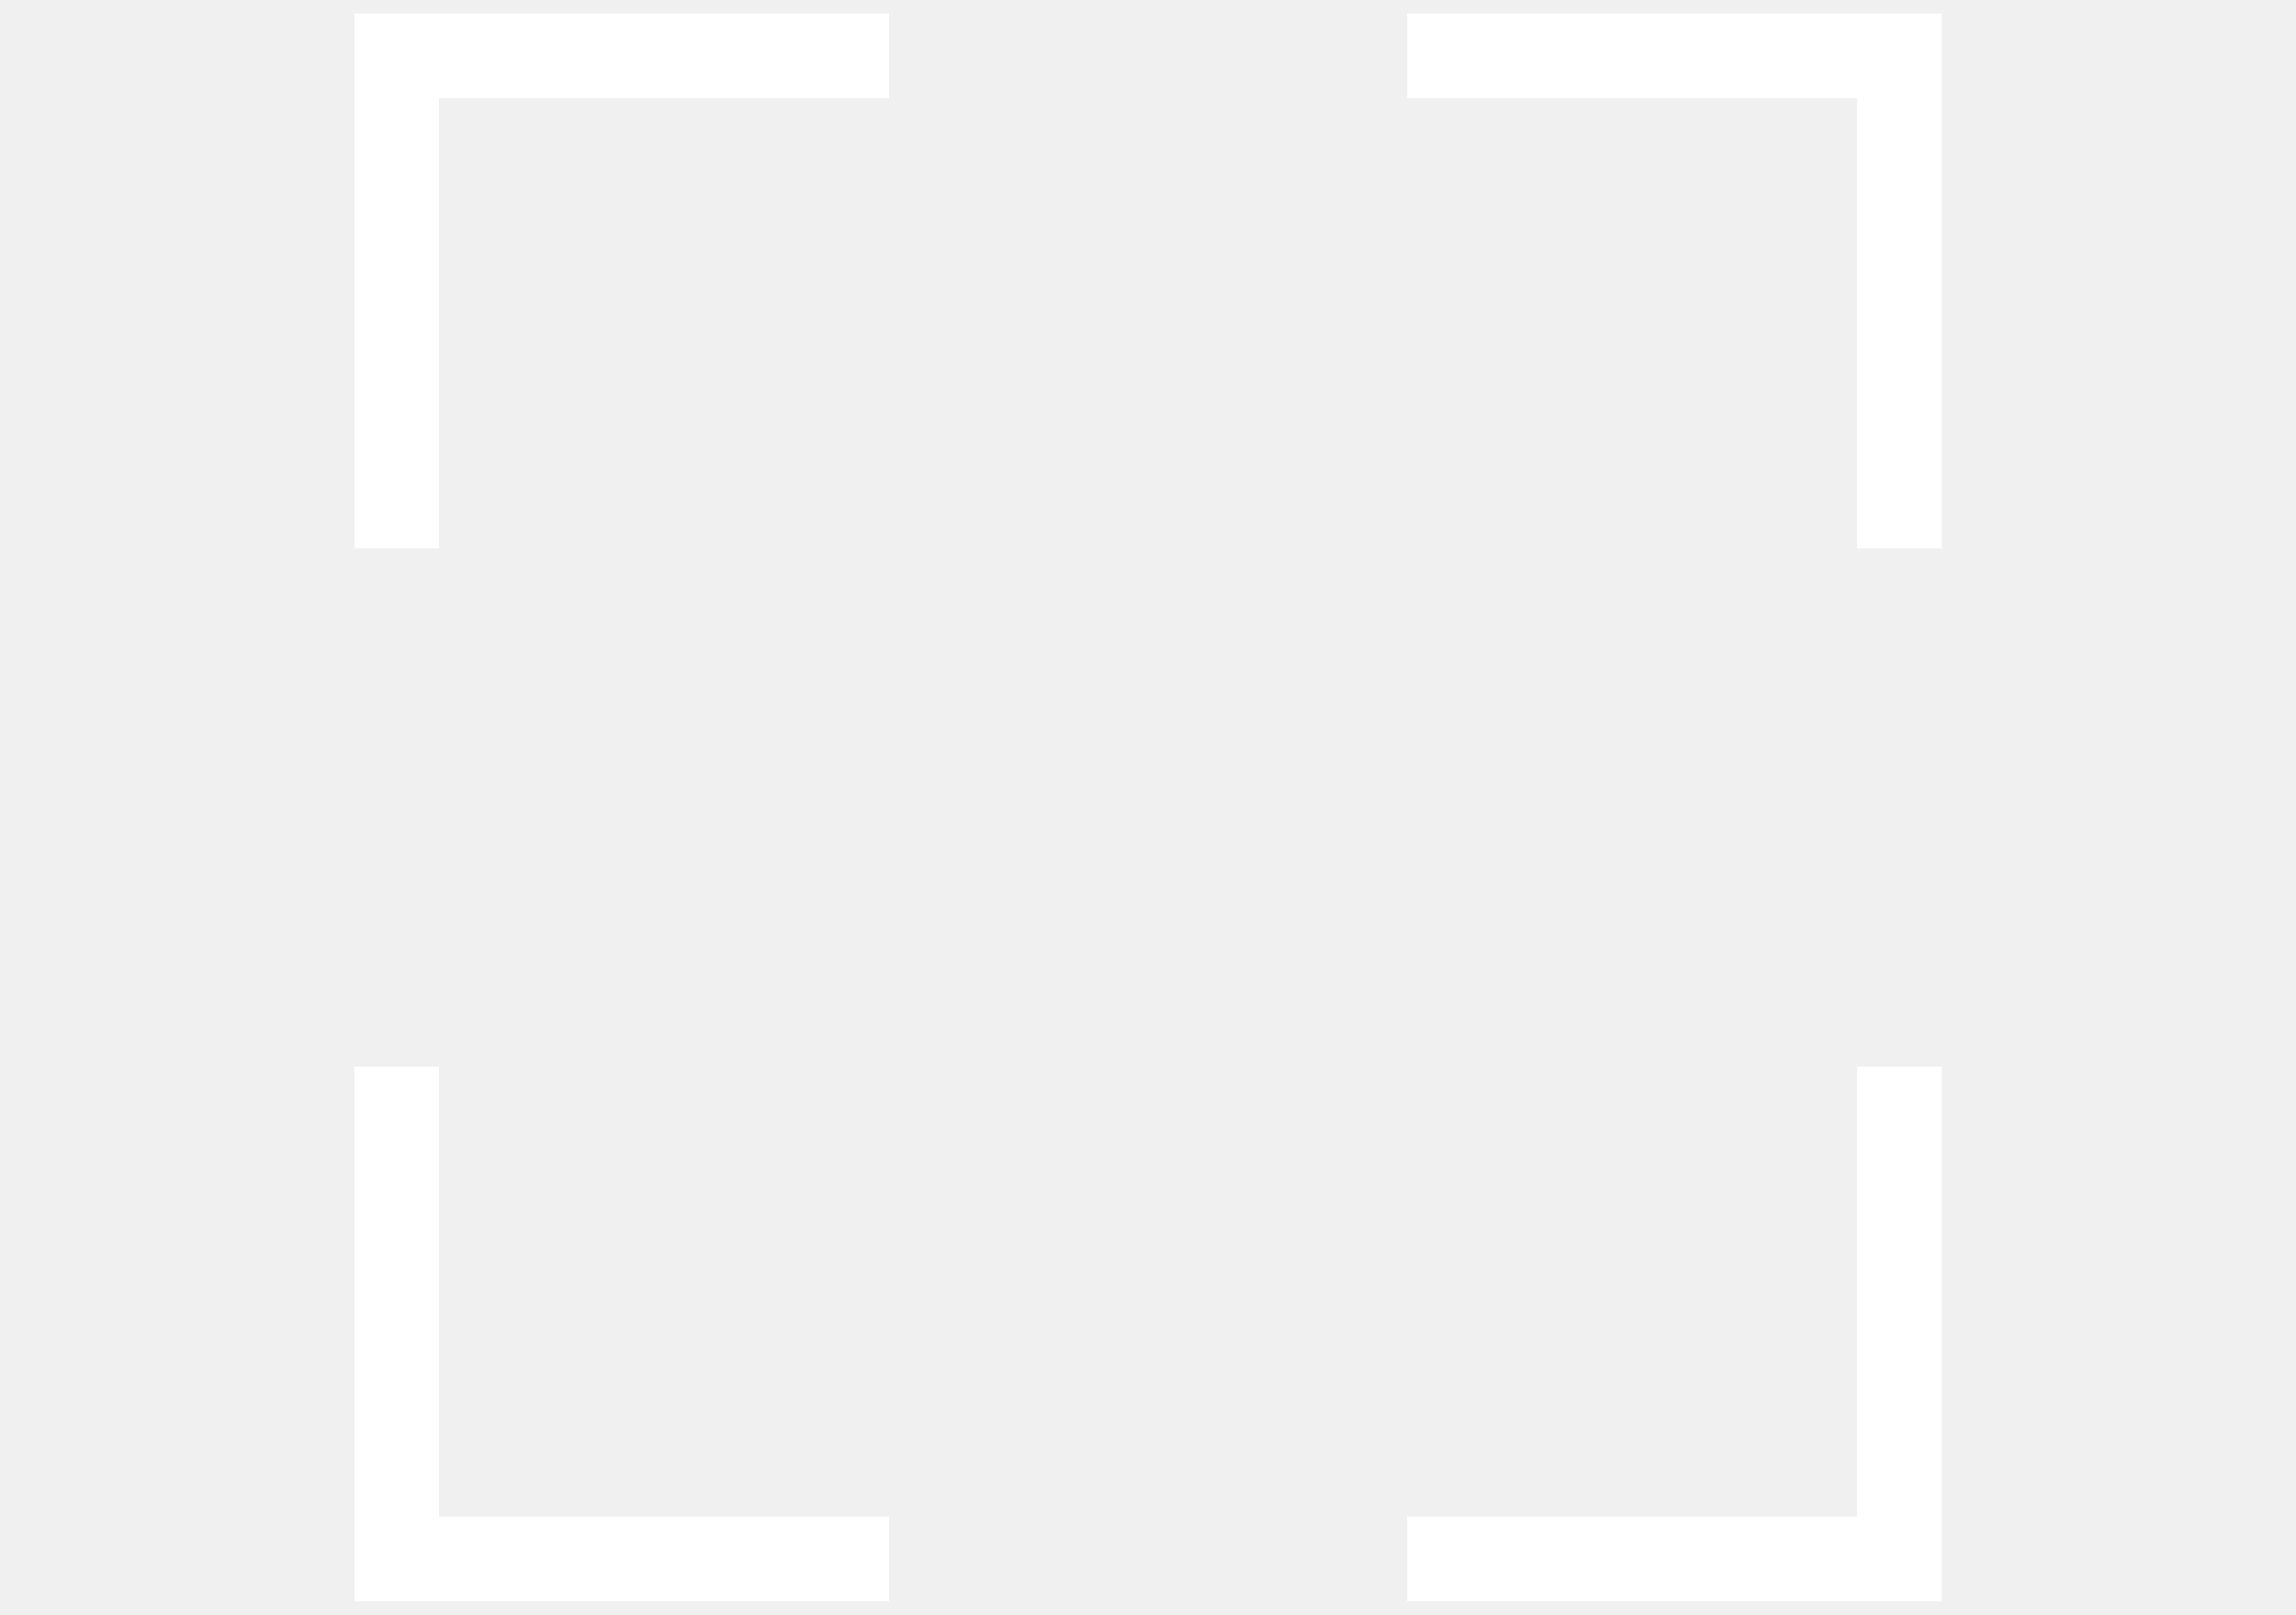
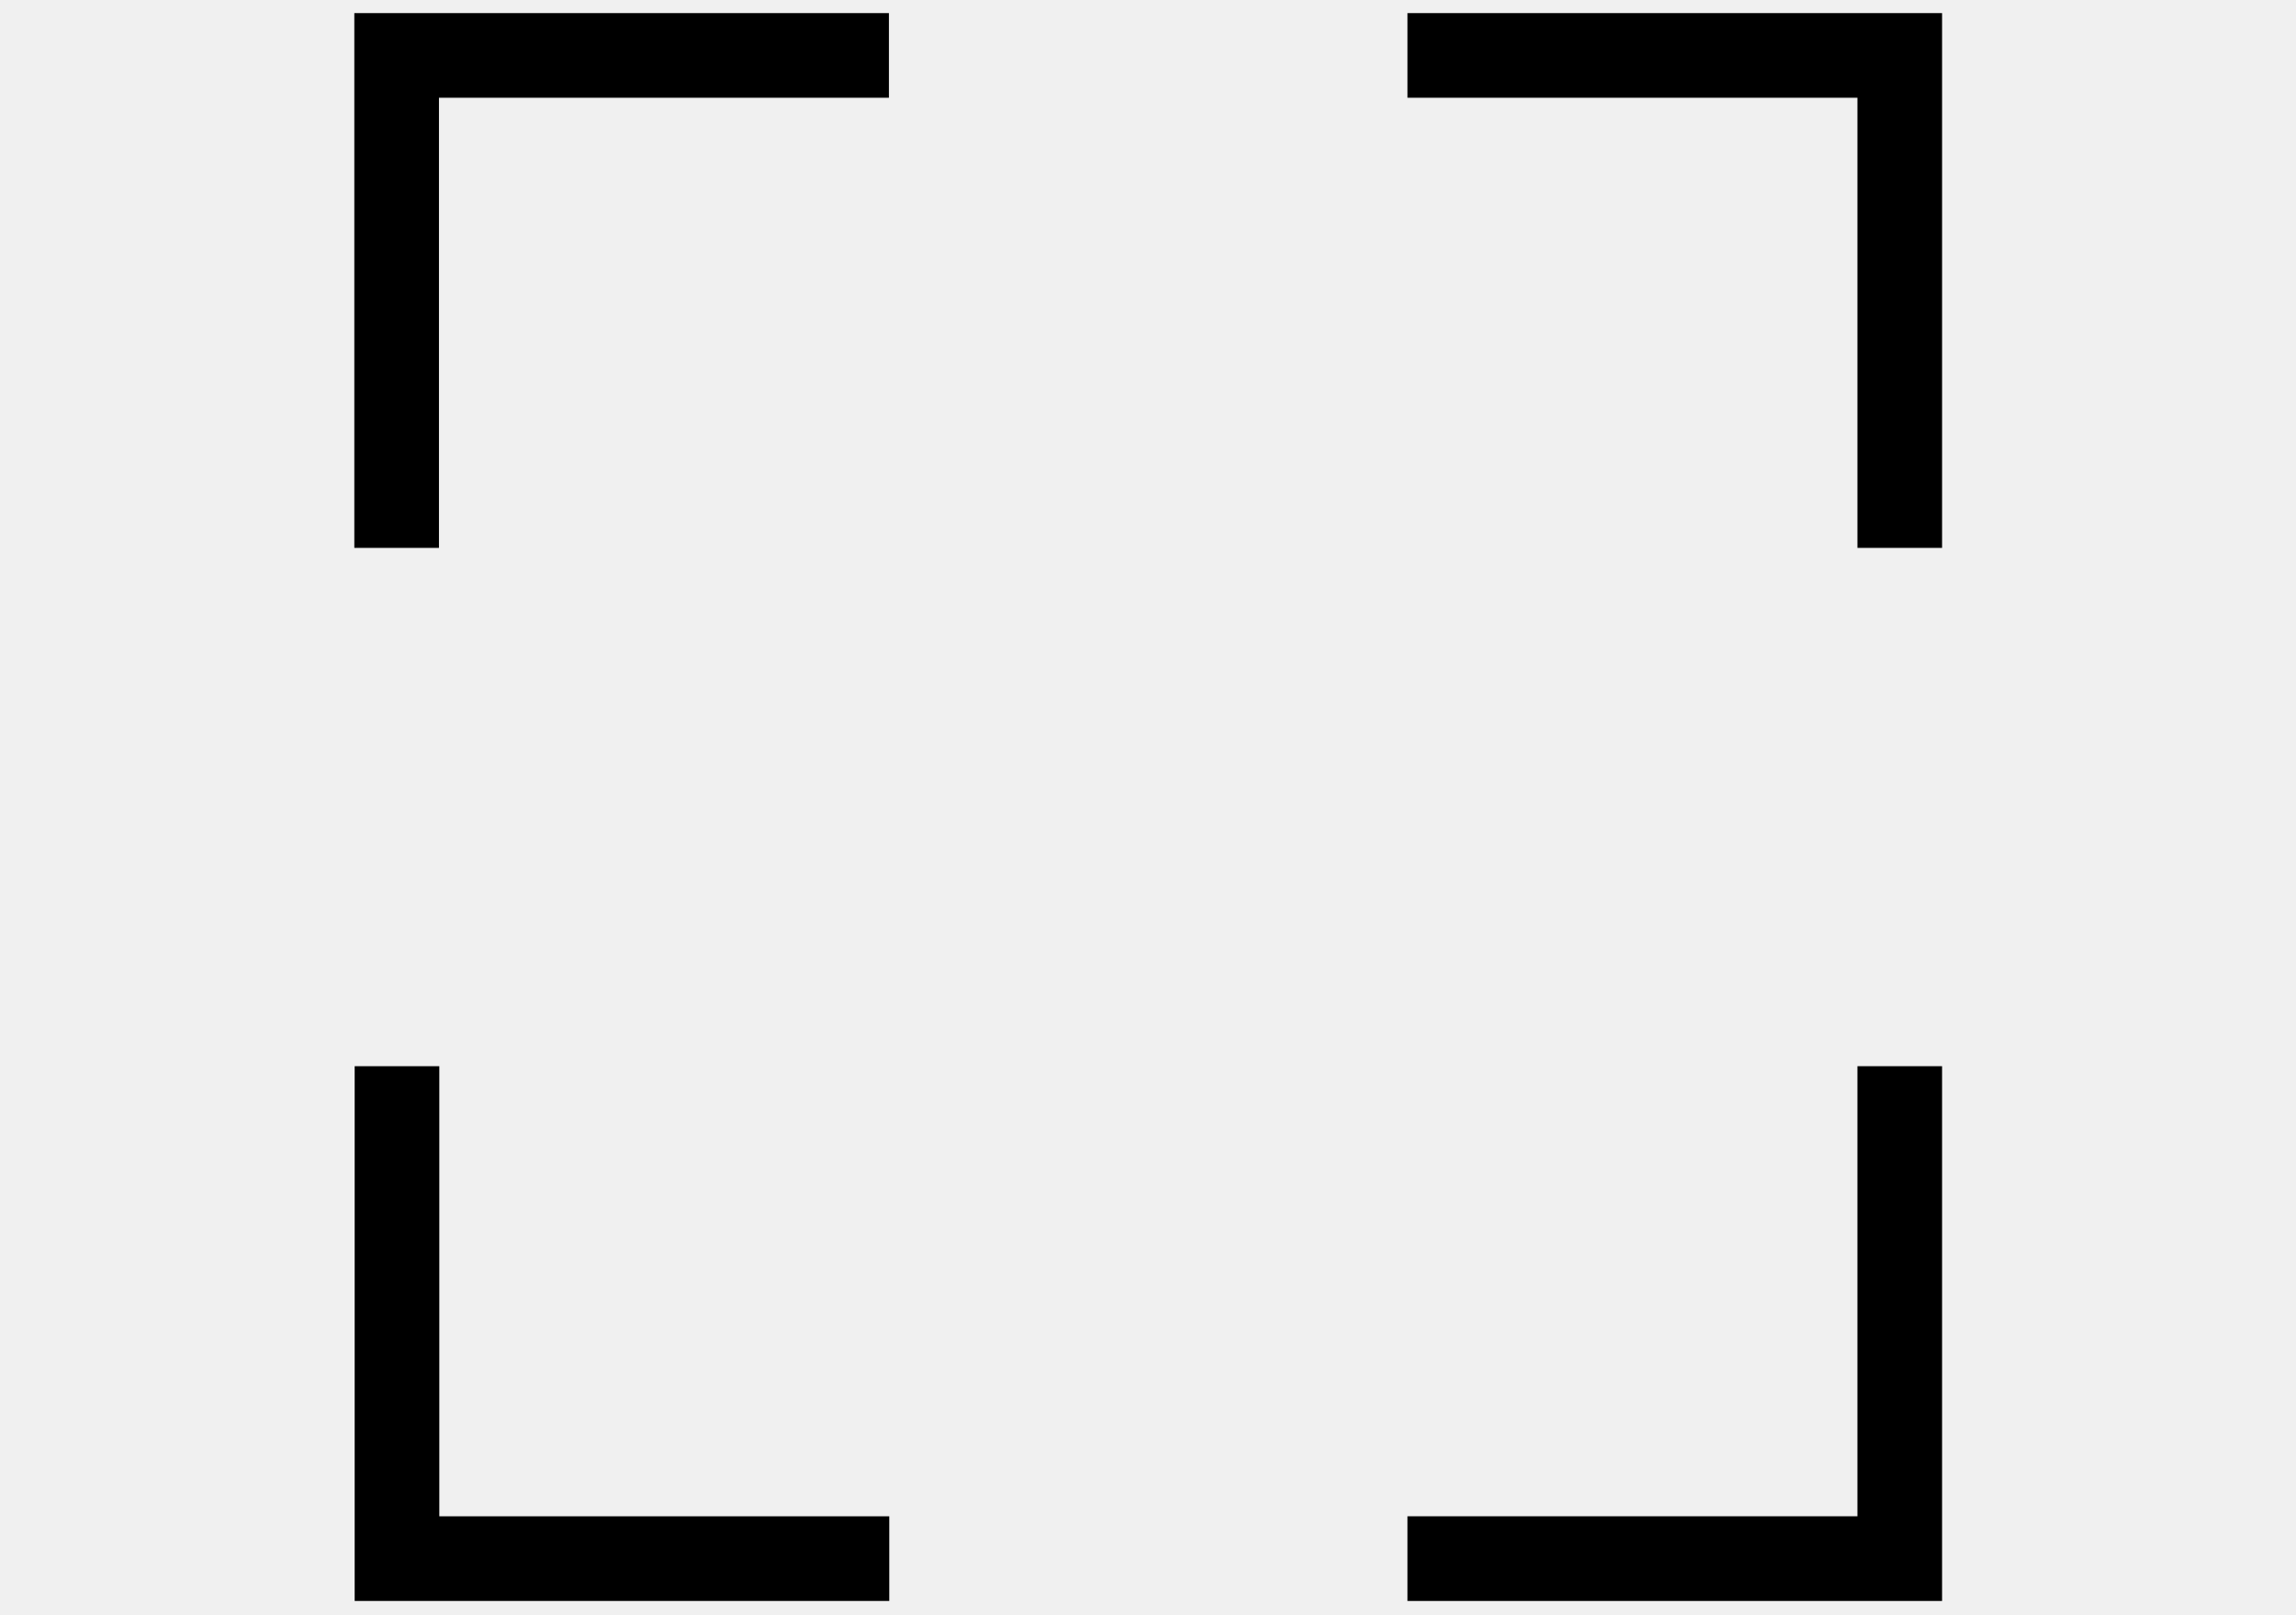
- <svg xmlns="http://www.w3.org/2000/svg" id="svg8" version="1.1" viewBox="0 0 16.933 11.906" height="45" width="64">
-   <defs id="defs2">
-     </defs>
-   <g id="layer1">
-     <g transform="translate(7.9999982e-4,-58.46443)" id="g2649" />
-     <g transform="matrix(0.9644111,0.2584132,-0.2584132,0.9644111,421.7704,67.04761)" id="g1543" style="stroke-width:1.002" />
-     <g transform="translate(3.96874,10.58333)" id="g1273" />
-     <g style="stroke-width:1.11" transform="translate(-256.137,-382.9102)" id="g2649-0" />
-     <g style="stroke:#ffffff;stroke-width:0.98;stroke-miterlimit:4;stroke-dasharray:none;stroke-opacity:1" transform="matrix(0.6369497,0,0,0.6369497,-60.02169,-64.76385)" id="g6898">
-       <path d="m 98.826,108.024 -5e-6,-5.7 5.7,-1e-5" style="fill:none;fill-opacity:1;stroke:#ffffff;stroke-width:0.98;stroke-linecap:butt;stroke-miterlimit:4;stroke-dasharray:none;stroke-opacity:1;paint-order:markers fill stroke" id="path6868" />
-       <path id="path6888" style="fill:none;fill-opacity:1;stroke:#ffffff;stroke-width:0.98;stroke-linecap:butt;stroke-miterlimit:4;stroke-dasharray:none;stroke-opacity:1;paint-order:markers fill stroke" d="m 104.526,119.724 -5.7,-1e-5 -1.4e-5,-5.7" />
-       <path d="m 116.226,114.024 -2e-5,5.7 -5.7,3e-5" style="fill:none;fill-opacity:1;stroke:#ffffff;stroke-width:0.98;stroke-linecap:butt;stroke-miterlimit:4;stroke-dasharray:none;stroke-opacity:1;paint-order:markers fill stroke" id="path6890" />
-       <path id="path6892" style="fill:none;fill-opacity:1;stroke:#ffffff;stroke-width:0.98;stroke-linecap:butt;stroke-miterlimit:4;stroke-dasharray:none;stroke-opacity:1;paint-order:markers fill stroke" d="m 110.526,102.324 5.7,4e-5 5e-5,5.7" />
-     </g>
+ <svg xmlns="http://www.w3.org/2000/svg" width="64" height="45" version="1.1" viewBox="0 0 16.933 11.906">
+   <g transform="matrix(.63695 0 0 .63695 -60.022 -64.764)" fill="none" stroke="currentColor" stroke-width=".98">
+     <path d="m98.826 108.02-5e-6 -5.7 5.7-1e-5" style="paint-order:markers fill stroke" />
+     <path d="m104.53 119.72-5.7-1e-5 -1.4e-5 -5.7" style="paint-order:markers fill stroke" />
+     <path d="m116.23 114.02-2e-5 5.7-5.7 3e-5" style="paint-order:markers fill stroke" />
+     <path d="m110.53 102.32 5.7 4e-5 5e-5 5.7" style="paint-order:markers fill stroke" />
  </g>
</svg>
